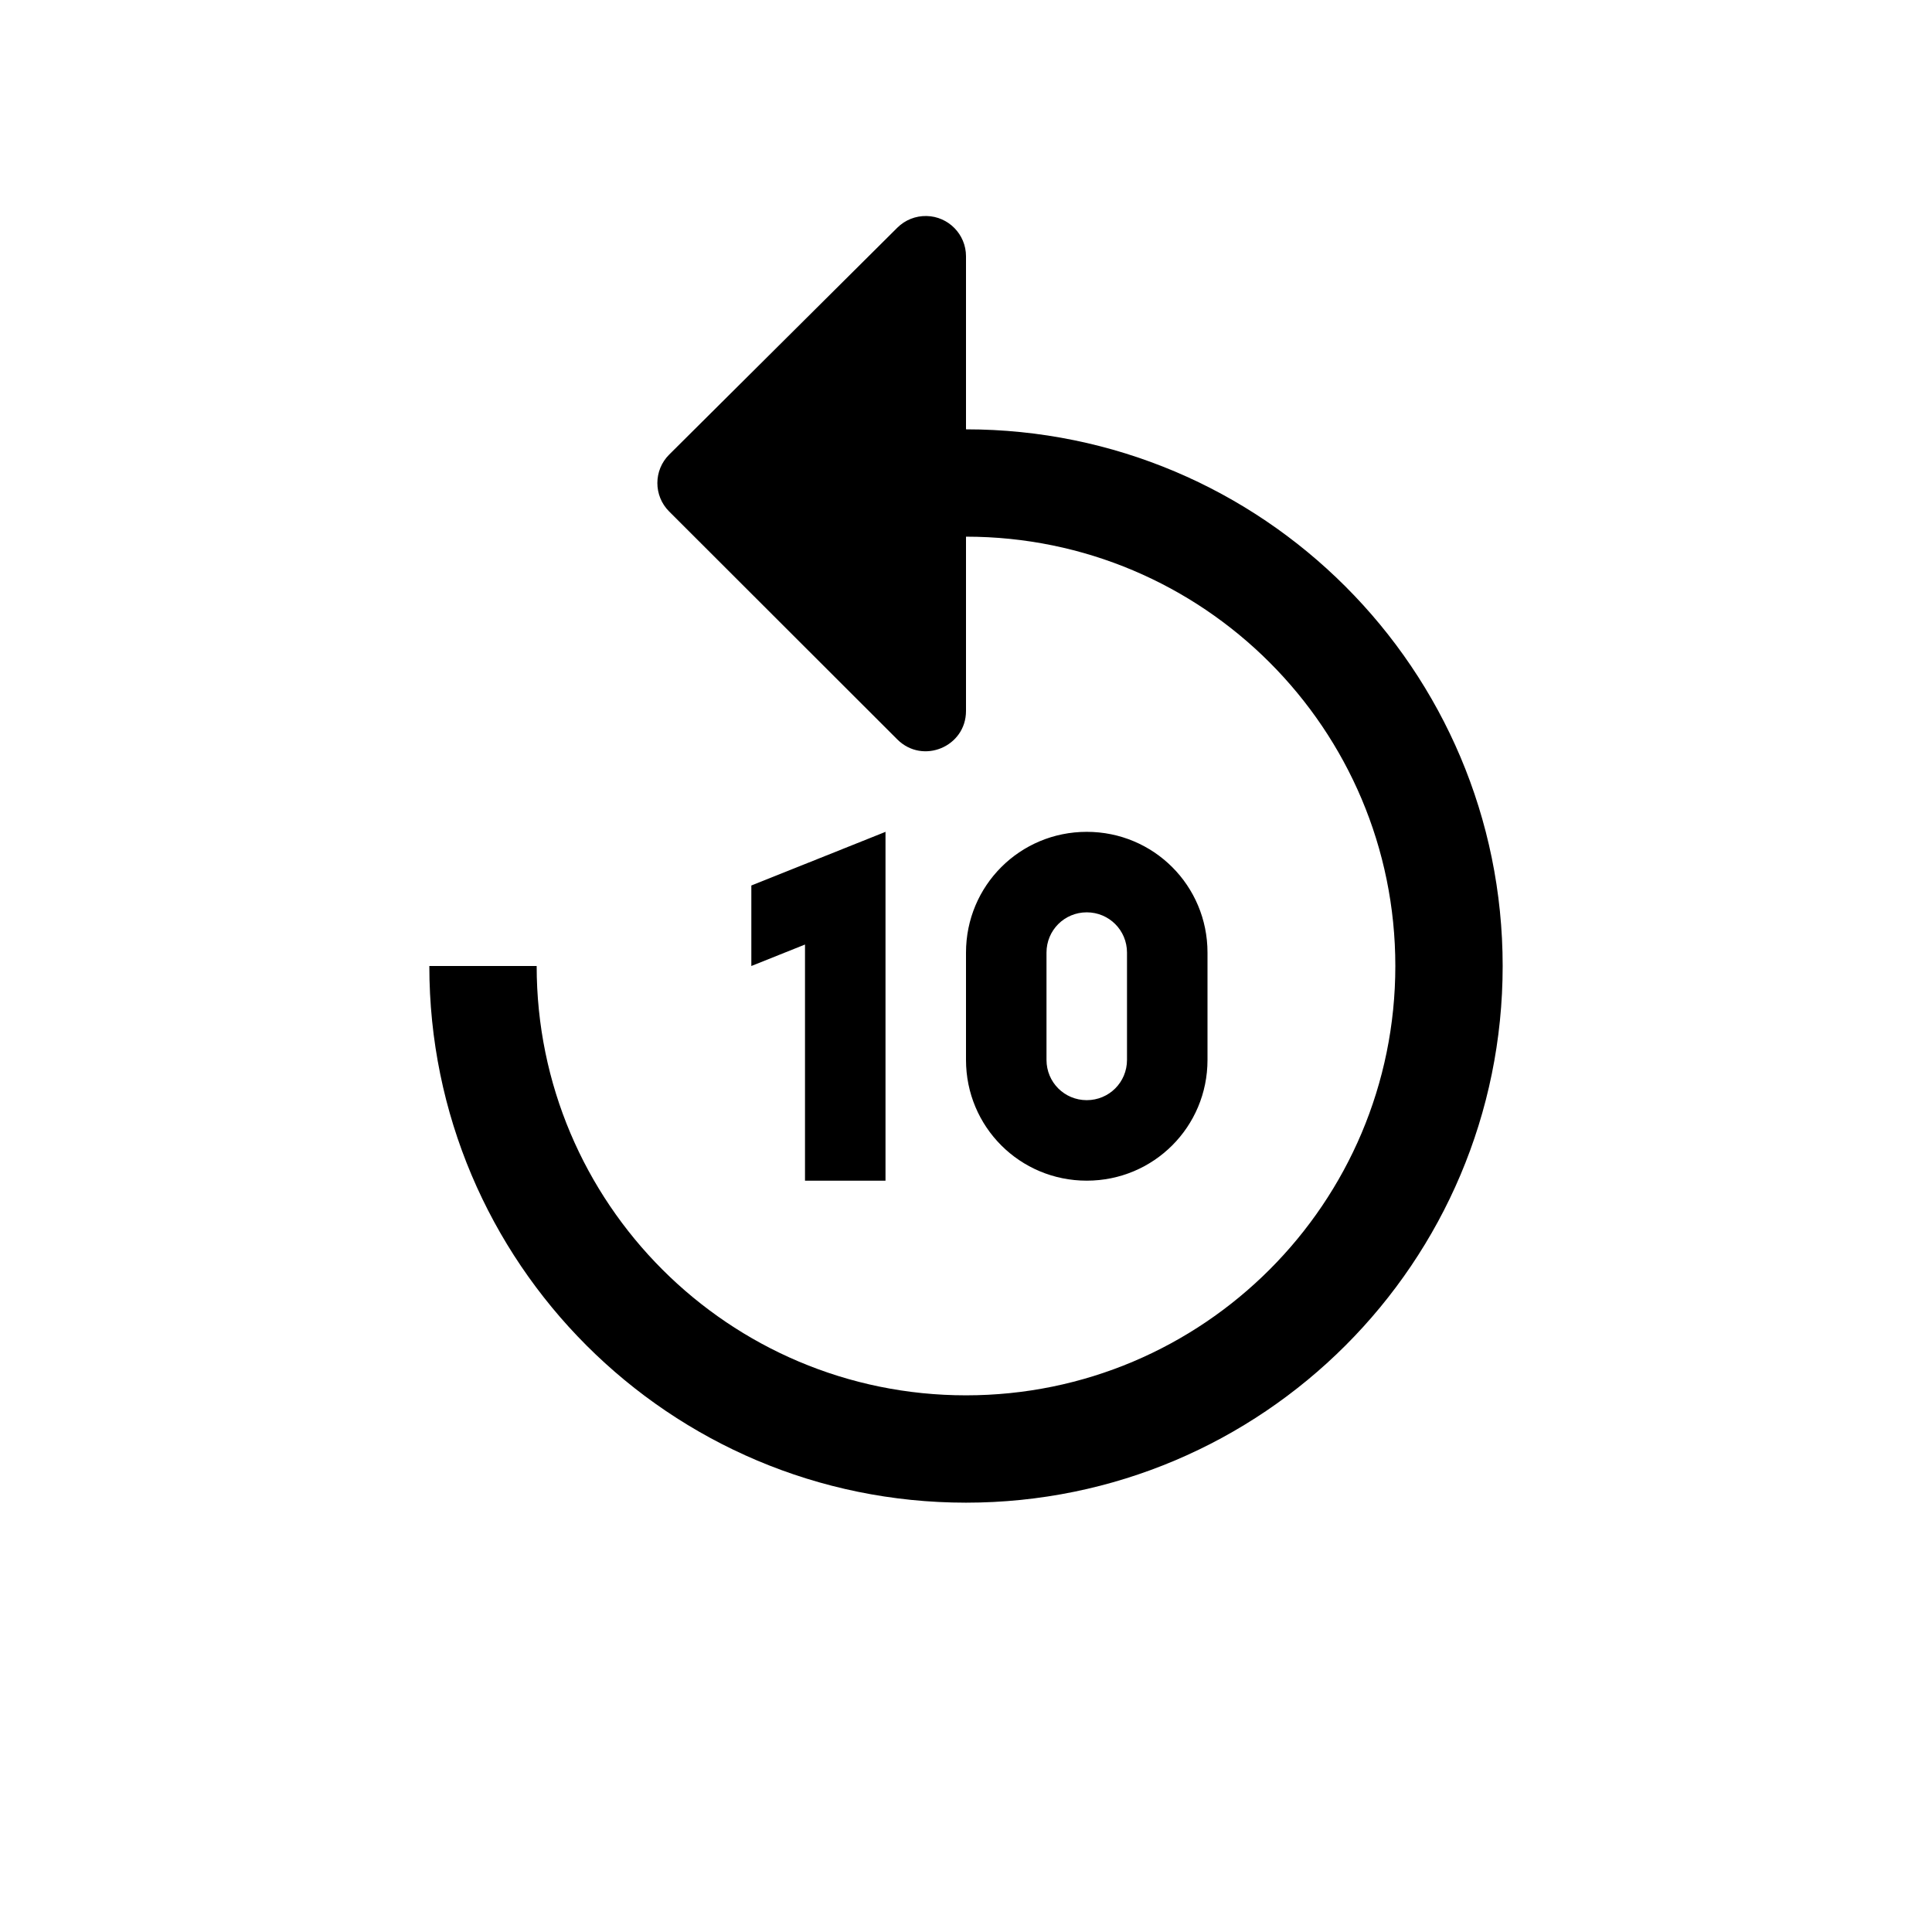
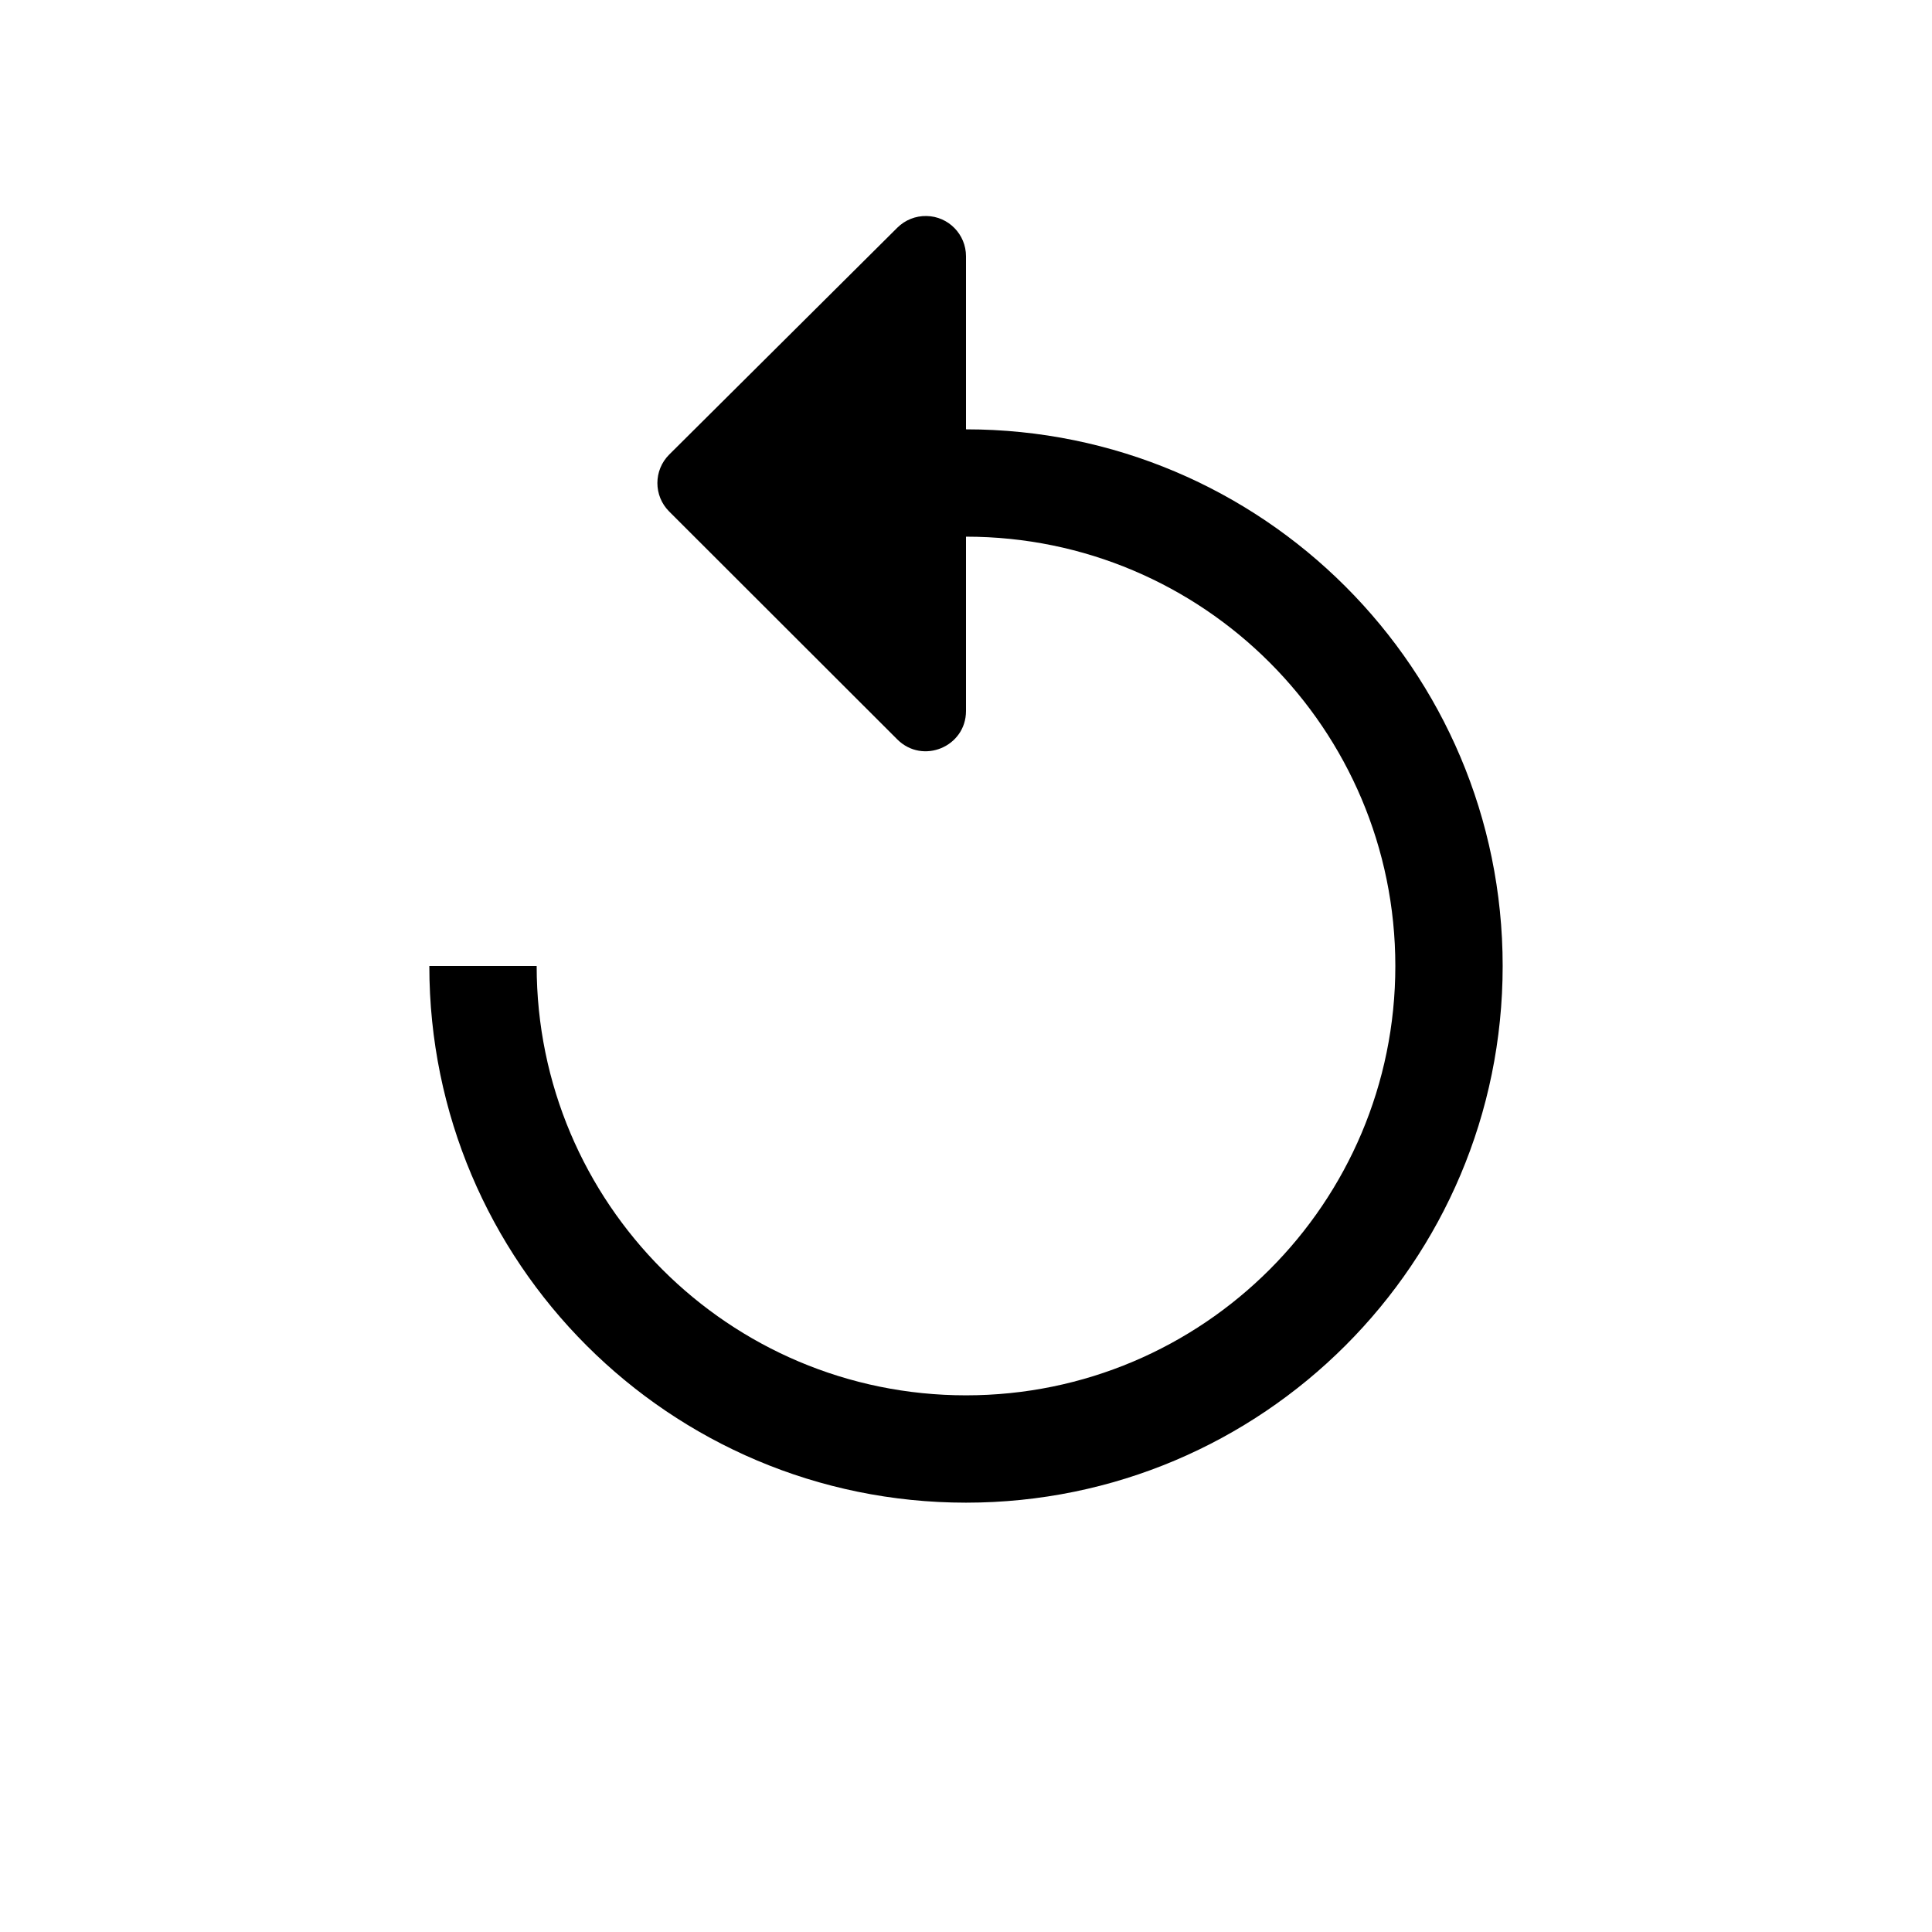
<svg xmlns="http://www.w3.org/2000/svg" width="36px" height="36px" viewBox="0 0 36 36" version="1.1" id="SVGRoot">
  <defs id="defs2412" />
  <g id="layer1">
-     <path style="opacity:1;fill:#000000;fill-opacity:1;stroke:none;stroke-width:2;stroke-linecap:round;stroke-linejoin:round;stroke-miterlimit:4;stroke-dasharray:none;stroke-dashoffset:0;stroke-opacity:1;paint-order:markers fill stroke" d="M 17.264 4.025 C 17.061 4.021 16.865 4.099 16.721 4.242 L 12.471 8.469 C 12.176 8.761 12.175 9.238 12.469 9.531 L 16.721 13.779 C 17.194 14.25 18 13.915 18 13.248 L 18 10 A 8 8 0 0 1 26 18 A 8 8 0 0 1 18 26 A 8 8 0 0 1 10 18 L 8 18 A 10 10 0 0 0 18 28 A 10 10 0 0 0 28 18 A 10 10 0 0 0 18 8 L 18 4.775 C 18 4.367 17.672 4.033 17.264 4.025 z M 16.498 15.5 L 16.471 15.512 L 14 16.5 L 14 18 L 15 17.6 L 15 22 L 16.5 22 L 16.5 17 L 16.5 15.5 L 16.498 15.5 z M 20.25 15.5 C 19.003 15.5 18 16.503 18 17.75 L 18 19.75 C 18 20.997 19.003 22 20.25 22 C 21.497 22 22.5 20.997 22.5 19.75 L 22.5 17.75 C 22.5 16.503 21.497 15.5 20.25 15.5 z M 20.25 17 C 20.666 17 21 17.334 21 17.75 L 21 19.75 C 21 20.166 20.666 20.5 20.25 20.5 C 19.834 20.5 19.5 20.166 19.5 19.75 L 19.5 17.75 C 19.5 17.334 19.834 17 20.25 17 z " id="path2737" />
+     <path style="opacity:1;fill:#000000;fill-opacity:1;stroke:none;stroke-width:2;stroke-linecap:round;stroke-linejoin:round;stroke-miterlimit:4;stroke-dasharray:none;stroke-dashoffset:0;stroke-opacity:1;paint-order:markers fill stroke" d="m 17.264,4.025 c -0.203,-0.004 -0.399,0.074 -0.543,0.217 l -4.25,4.227 c -0.295,0.293 -0.295,0.769 -0.002,1.062 l 4.252,4.248 C 17.194,14.25 18,13.915 18,13.248 V 10 c 4.418,0 8,3.582 8,8 0,4.418 -3.582,8 -8,8 -4.418,0 -8,-3.582 -8,-8 H 8 c 0,5.523 4.477,10 10,10 5.523,0 10,-4.477 10,-10 C 28,12.477 23.523,8 18,8 V 4.775 c 3e-5,-0.409 -0.328,-0.743 -0.736,-0.75 z" id="path2737" />
  </g>
</svg>
